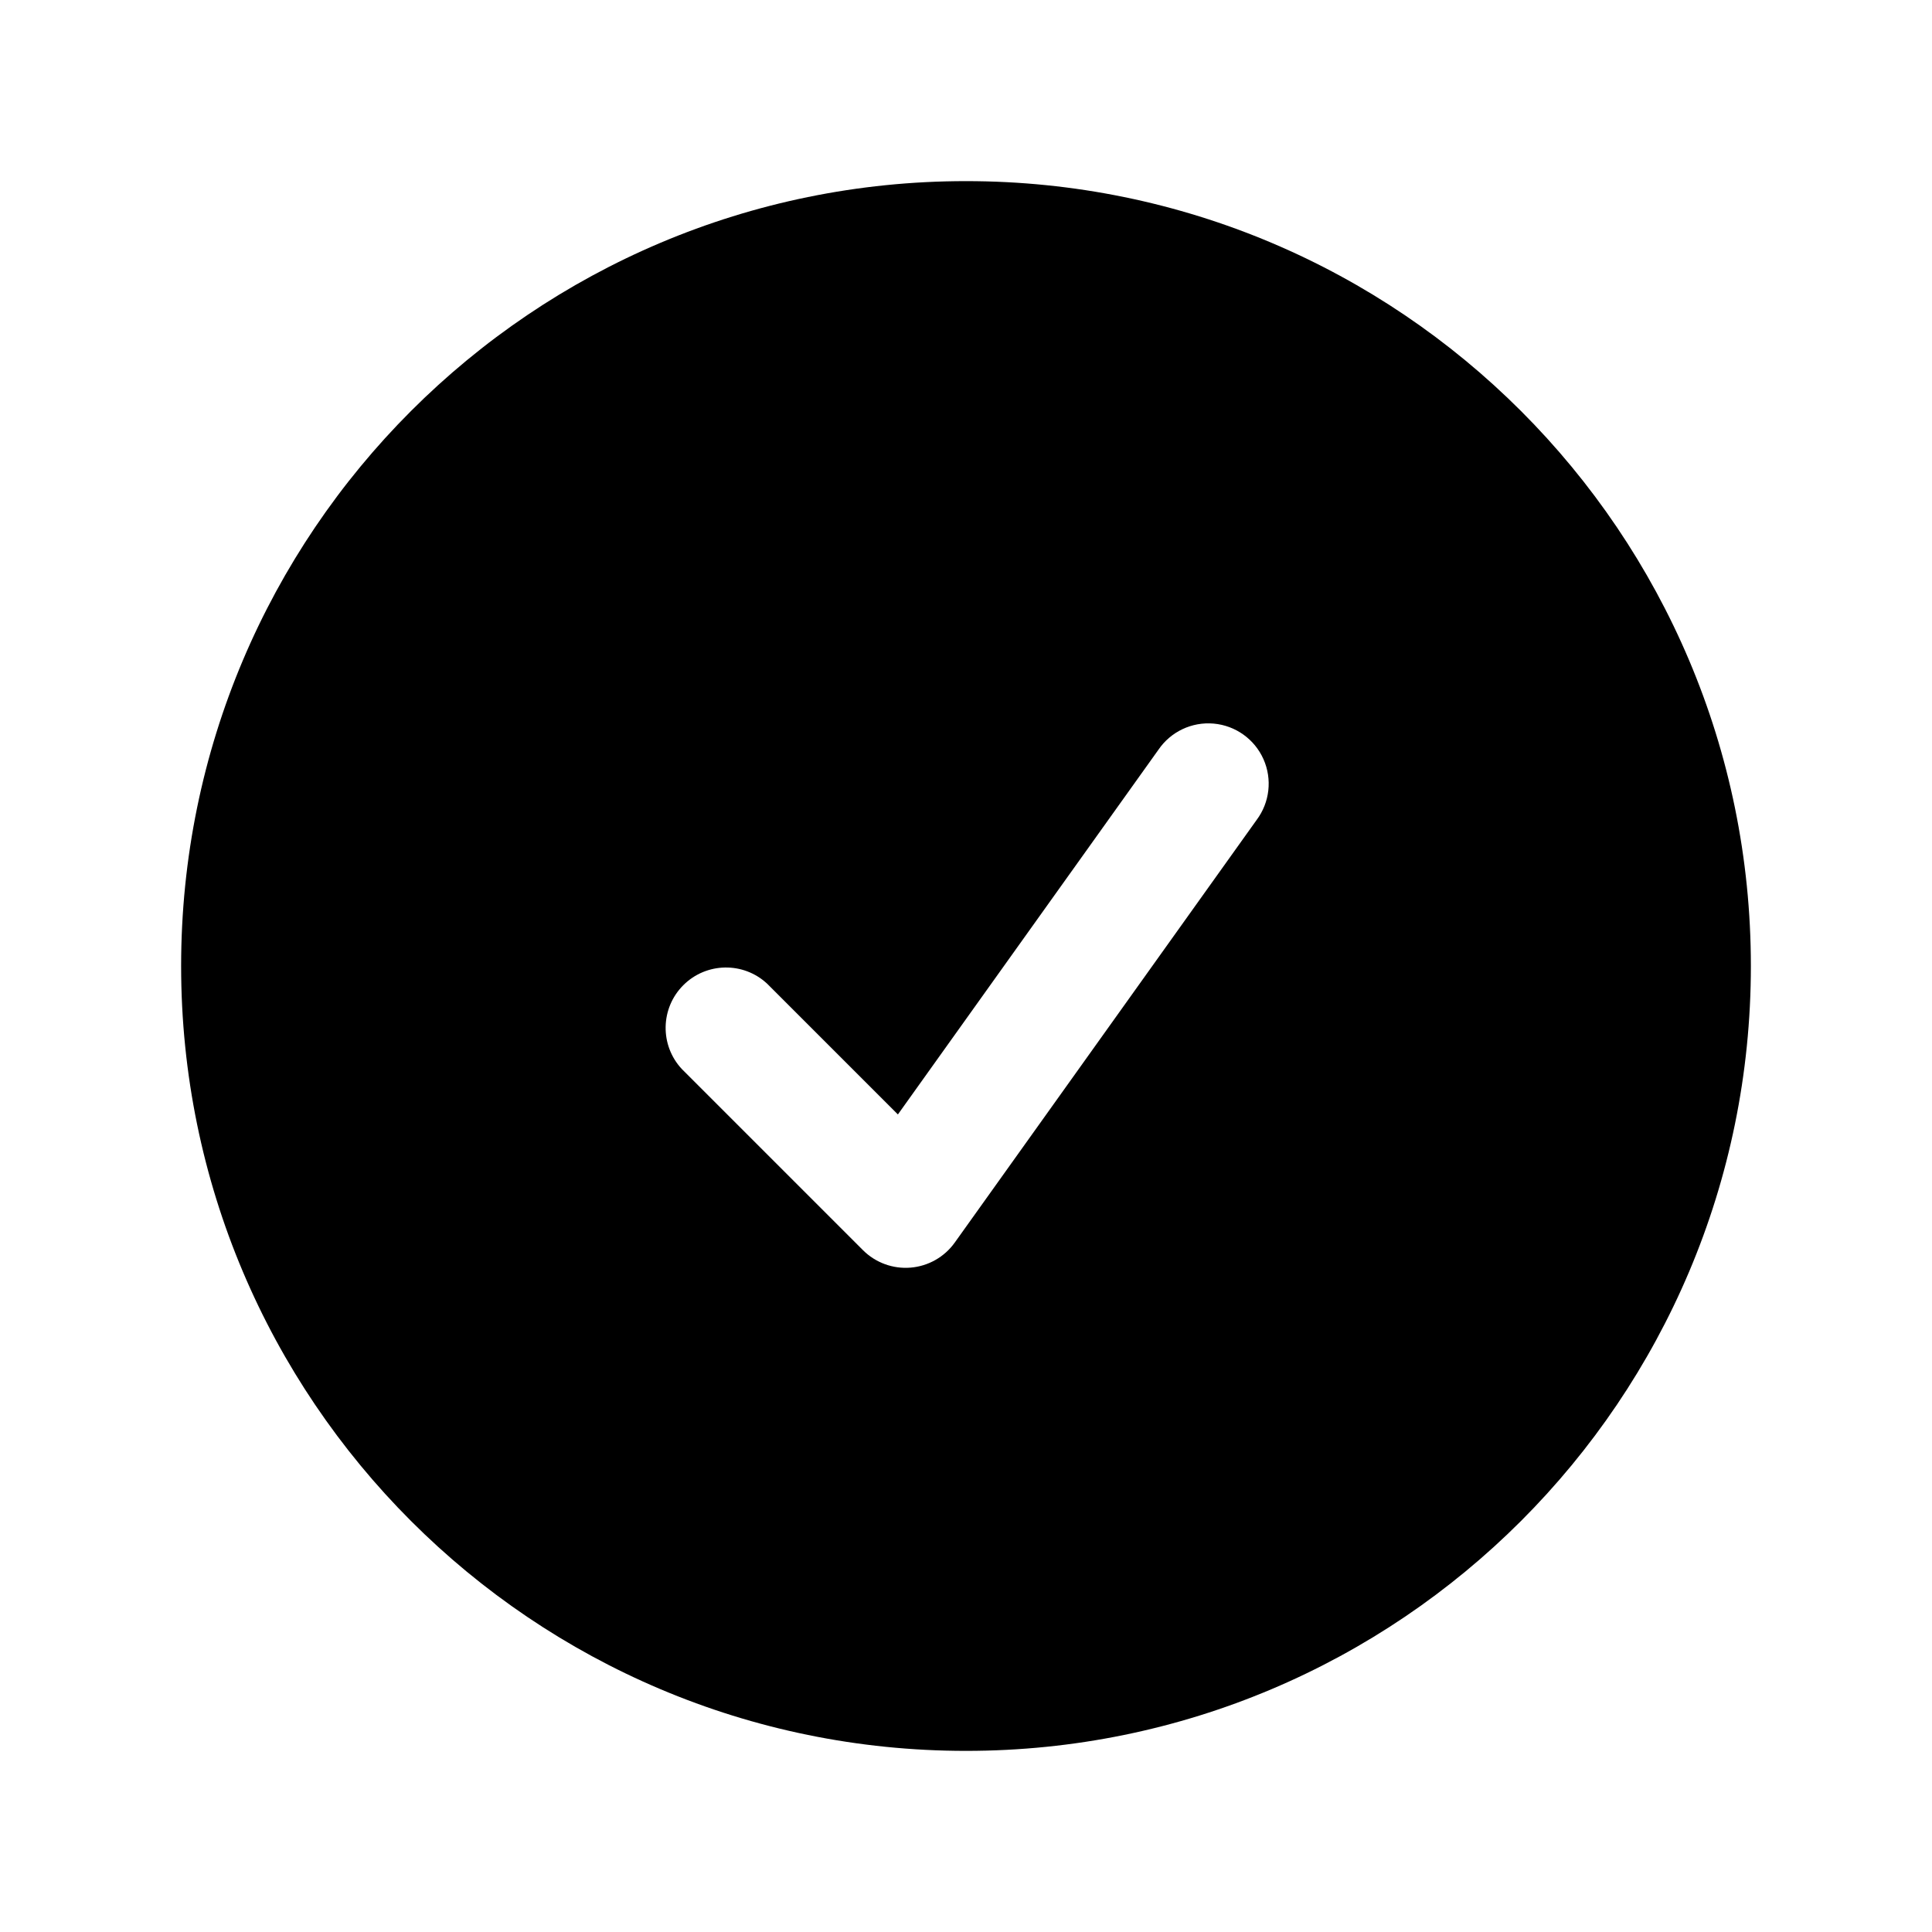
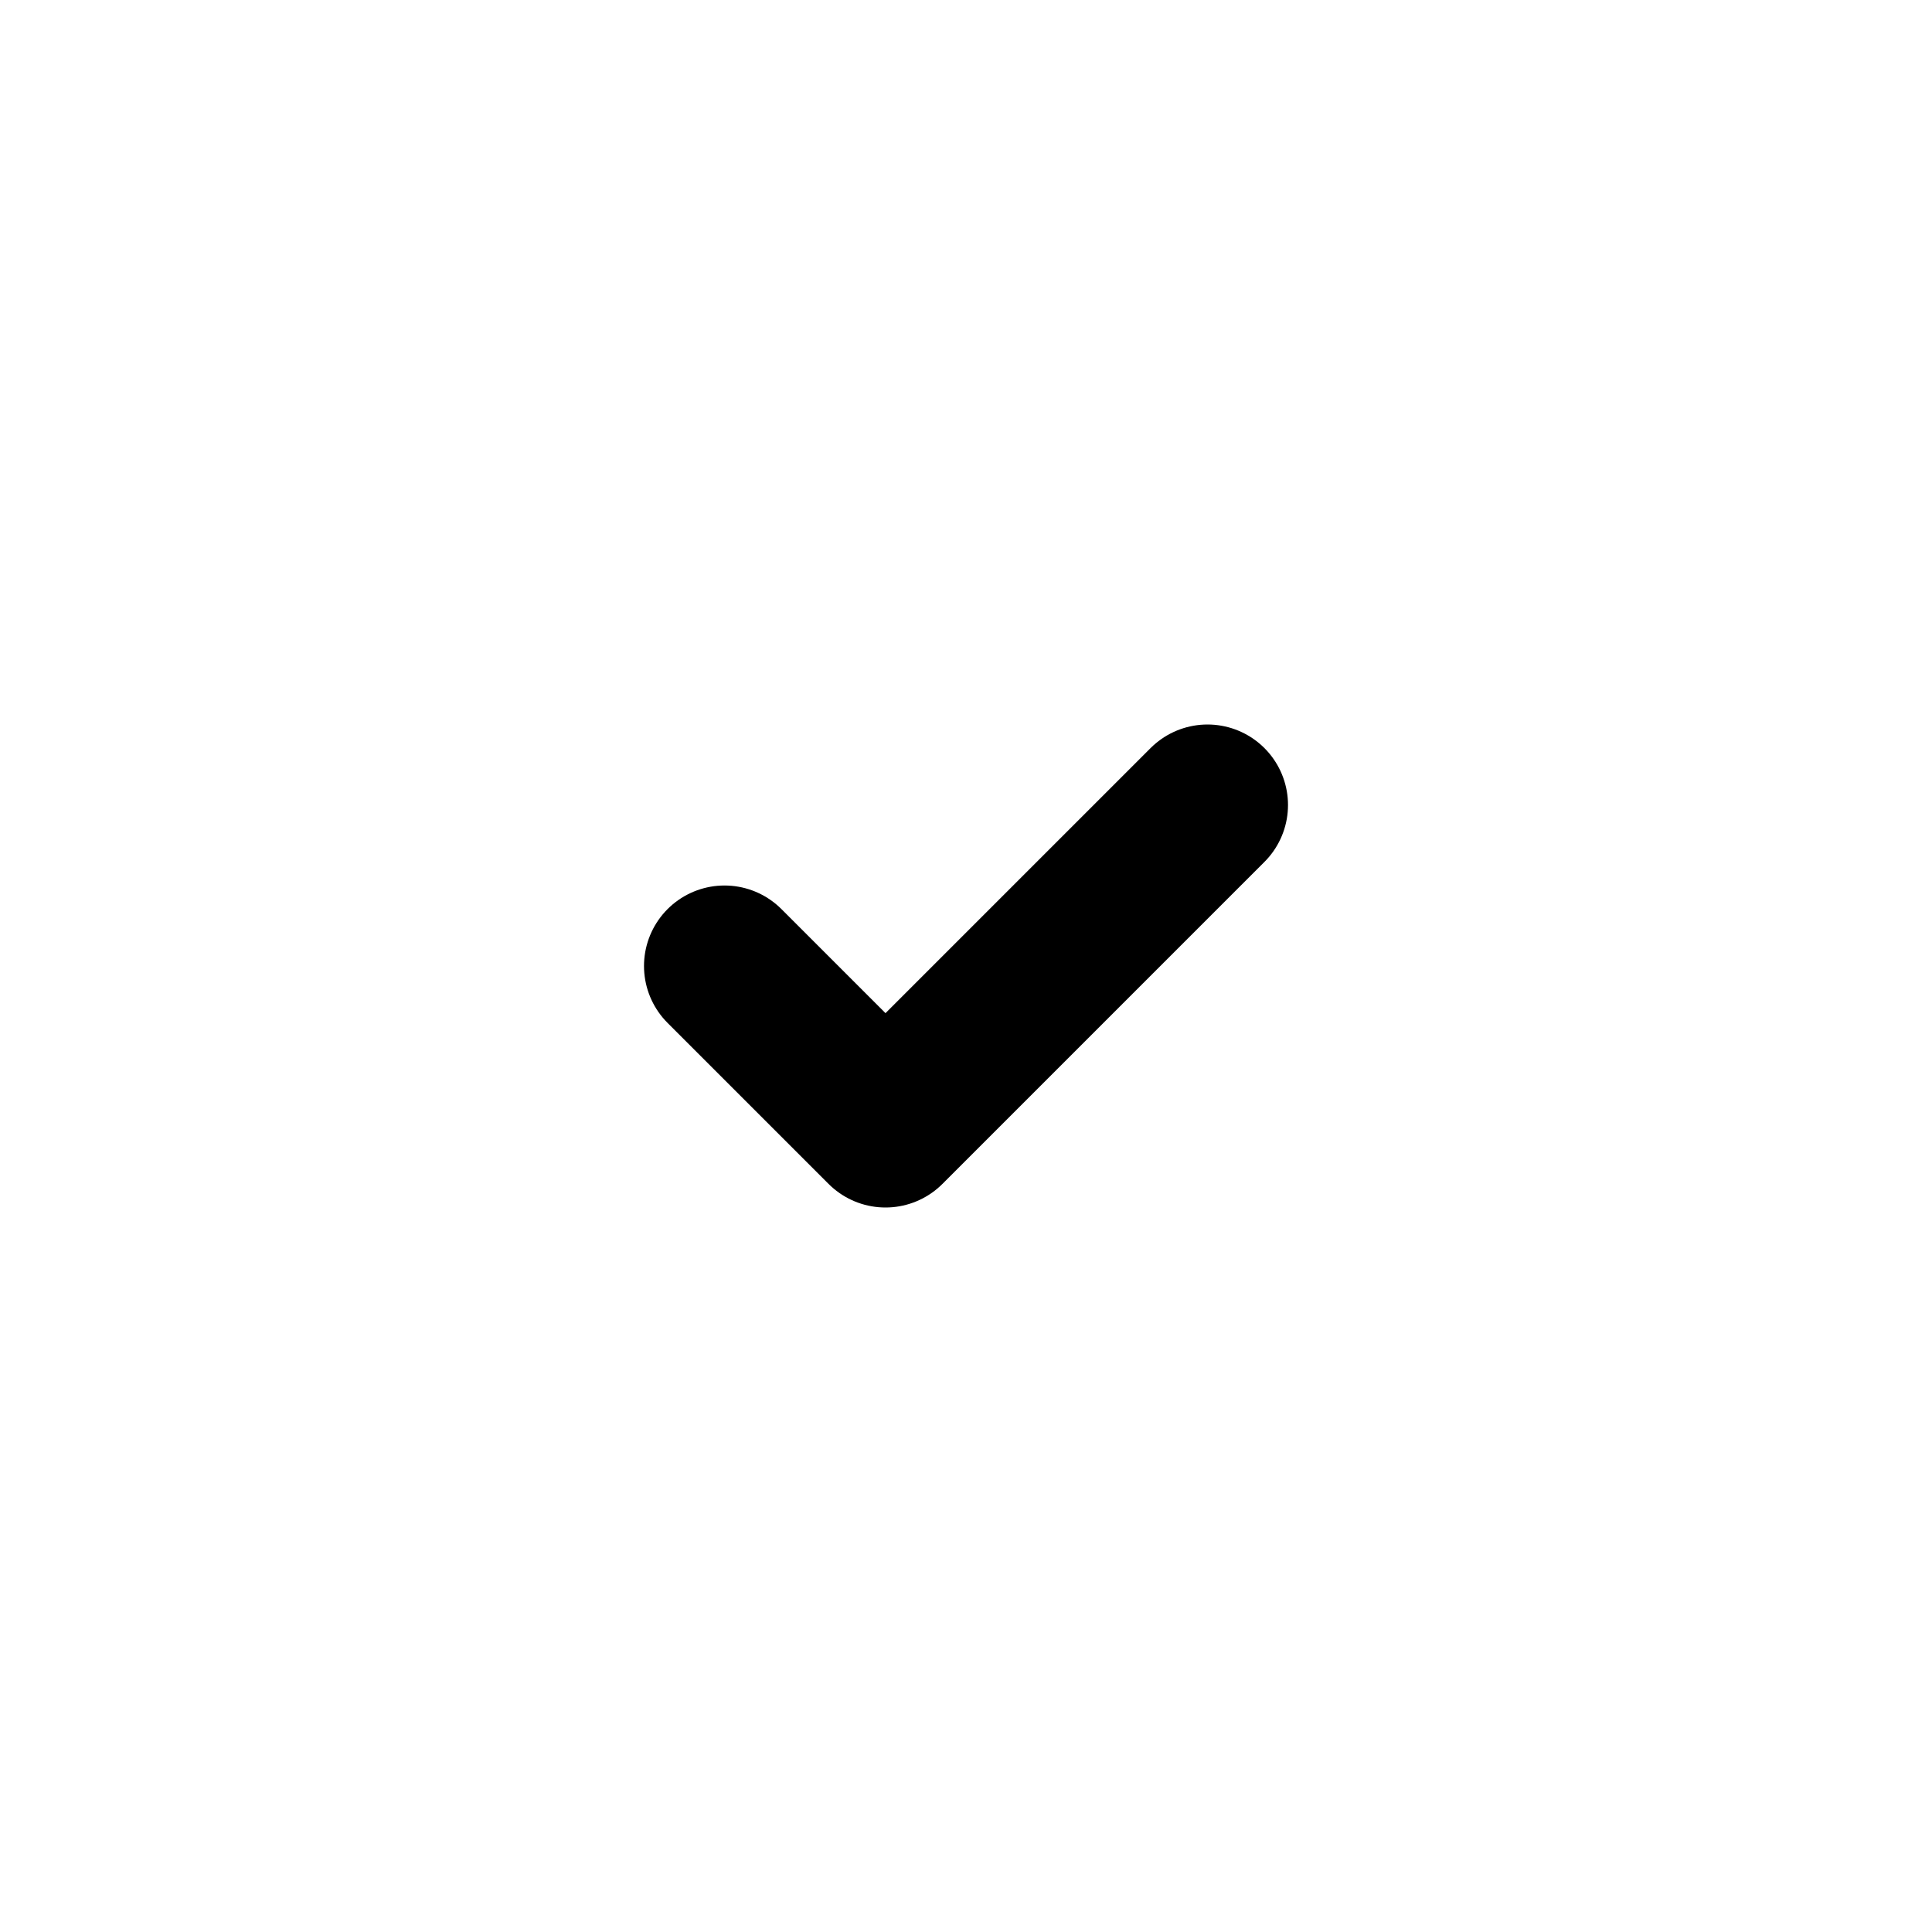
- <svg xmlns="http://www.w3.org/2000/svg" viewBox="0 0 24 24" fill="currentColor" class="size-6">
-   <path fill-rule="evenodd" d="M2.25 12c0-5.385 4.365-9.75 9.75-9.75s9.75 4.365 9.75 9.75-4.365 9.75-9.75 9.75S2.25 17.385 2.25 12Zm13.36-1.814a.75.75 0 1 0-1.22-.872l-3.236 4.53L9.53 12.22a.75.75 0 0 0-1.06 1.06l2.25 2.25a.75.75 0 0 0 1.14-.094l3.75-5.25Z" clip-rule="evenodd" />
+ <svg xmlns="http://www.w3.org/2000/svg" viewBox="0 0 24 24" fill="none" stroke="currentColor" stroke-linecap="round" stroke-linejoin="round" stroke-width="2">
+   <circle cx="12" cy="12" r="10" stroke="transparent" />
+   <path d="m9 12 2 2 4-4" />
</svg>
